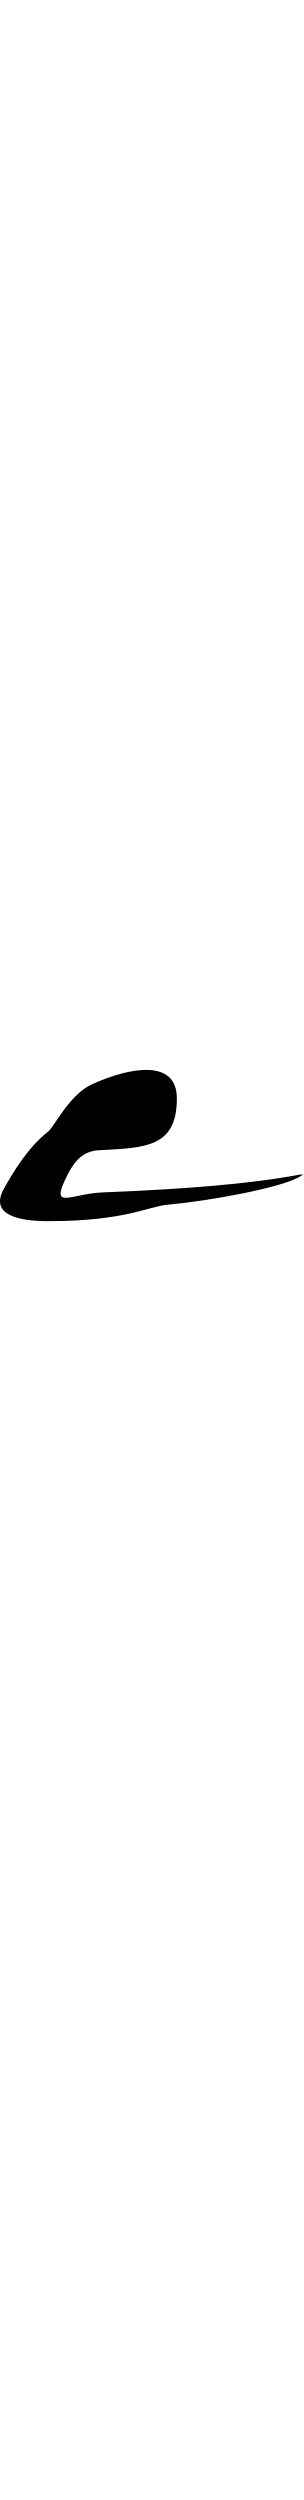
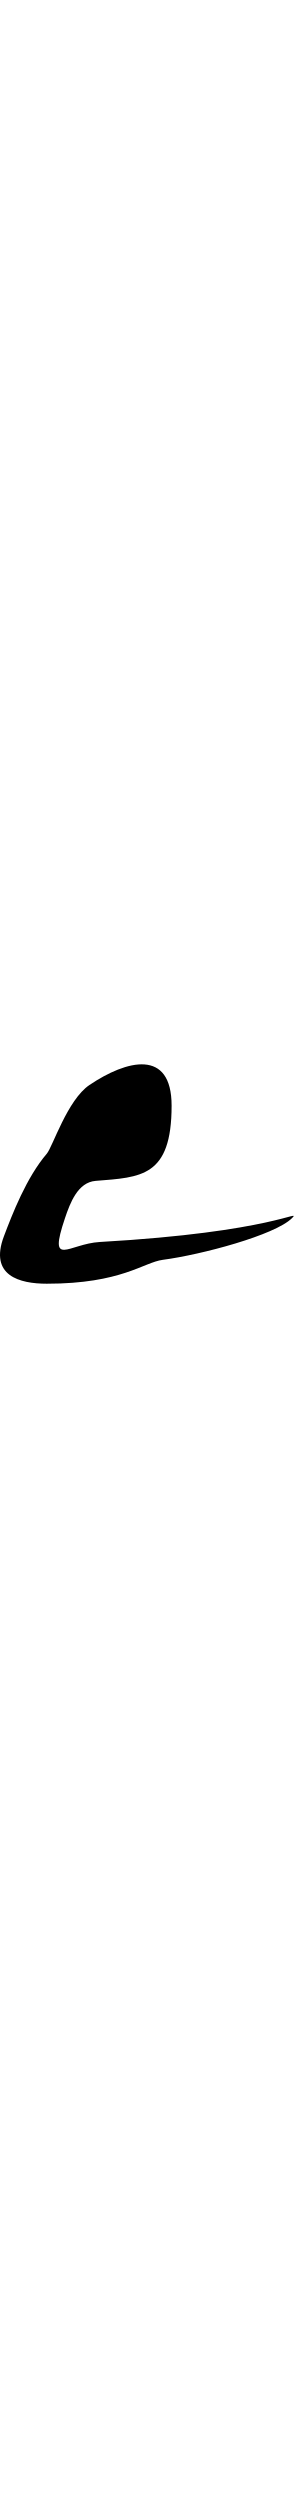
<svg xmlns="http://www.w3.org/2000/svg" width="17" height="140" viewBox="0 0 17 140" fill="none">
-   <path d="M5.162 60.713C7.307 59.745 9.904 59.296 9.904 61.512C9.904 64.273 8.125 64.275 5.519 64.415C4.491 64.469 4.049 65.26 3.749 65.855C2.762 67.814 3.958 66.843 5.764 66.774C15.812 66.39 17.418 65.474 16.849 65.855C15.873 66.509 11.605 67.269 9.398 67.463C8.279 67.561 7.02 68.385 2.702 68.385C1.143 68.385 -0.639 68.084 0.227 66.552C0.709 65.7 1.527 64.282 2.702 63.364C3.036 63.103 3.891 61.287 5.162 60.713Z" fill="black" />
+   <path d="M5.008 60.761C7.09 59.356 9.61 58.706 9.61 61.919C9.61 65.923 7.883 65.927 5.355 66.129C4.358 66.209 3.929 67.356 3.638 68.218C2.68 71.06 3.84 69.651 5.593 69.551C15.342 68.995 16.901 67.665 16.349 68.218C15.401 69.167 11.261 70.269 9.118 70.55C8.033 70.693 6.811 71.888 2.621 71.888C1.109 71.888 -0.62 71.451 0.22 69.229C0.688 67.993 1.481 65.937 2.621 64.606C2.946 64.226 3.775 61.593 5.008 60.761Z" fill="black" />
</svg>
